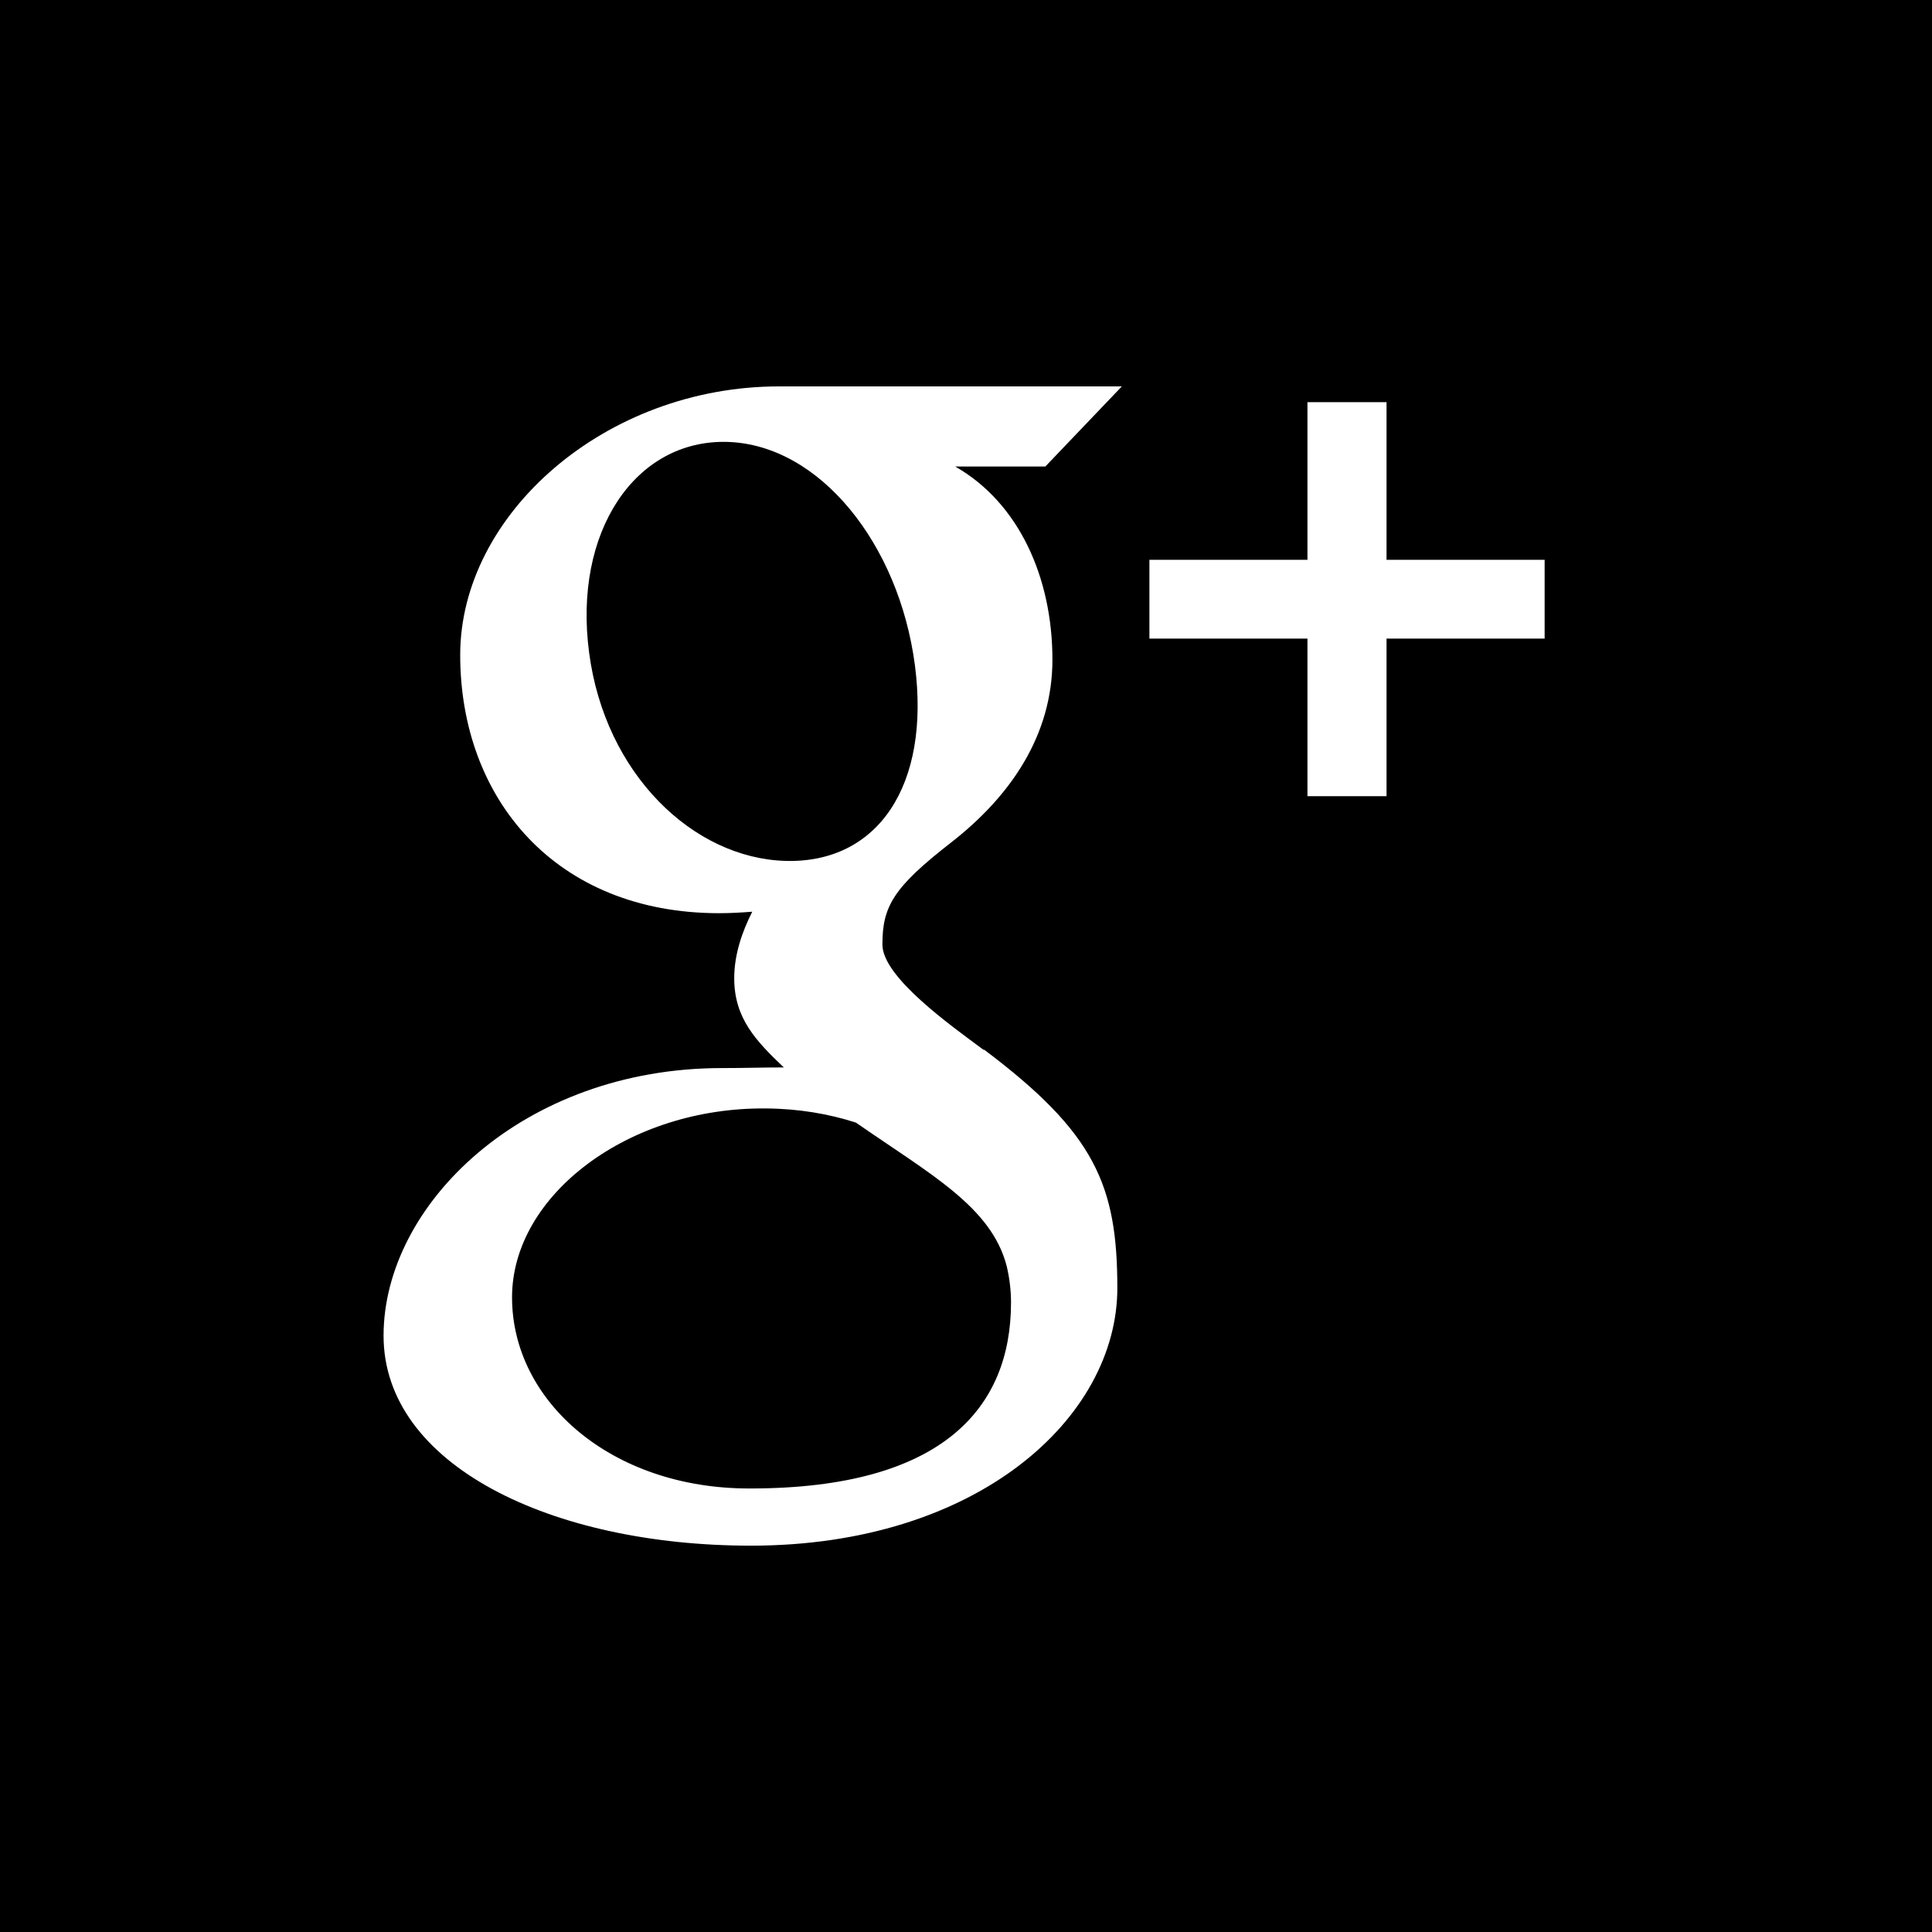
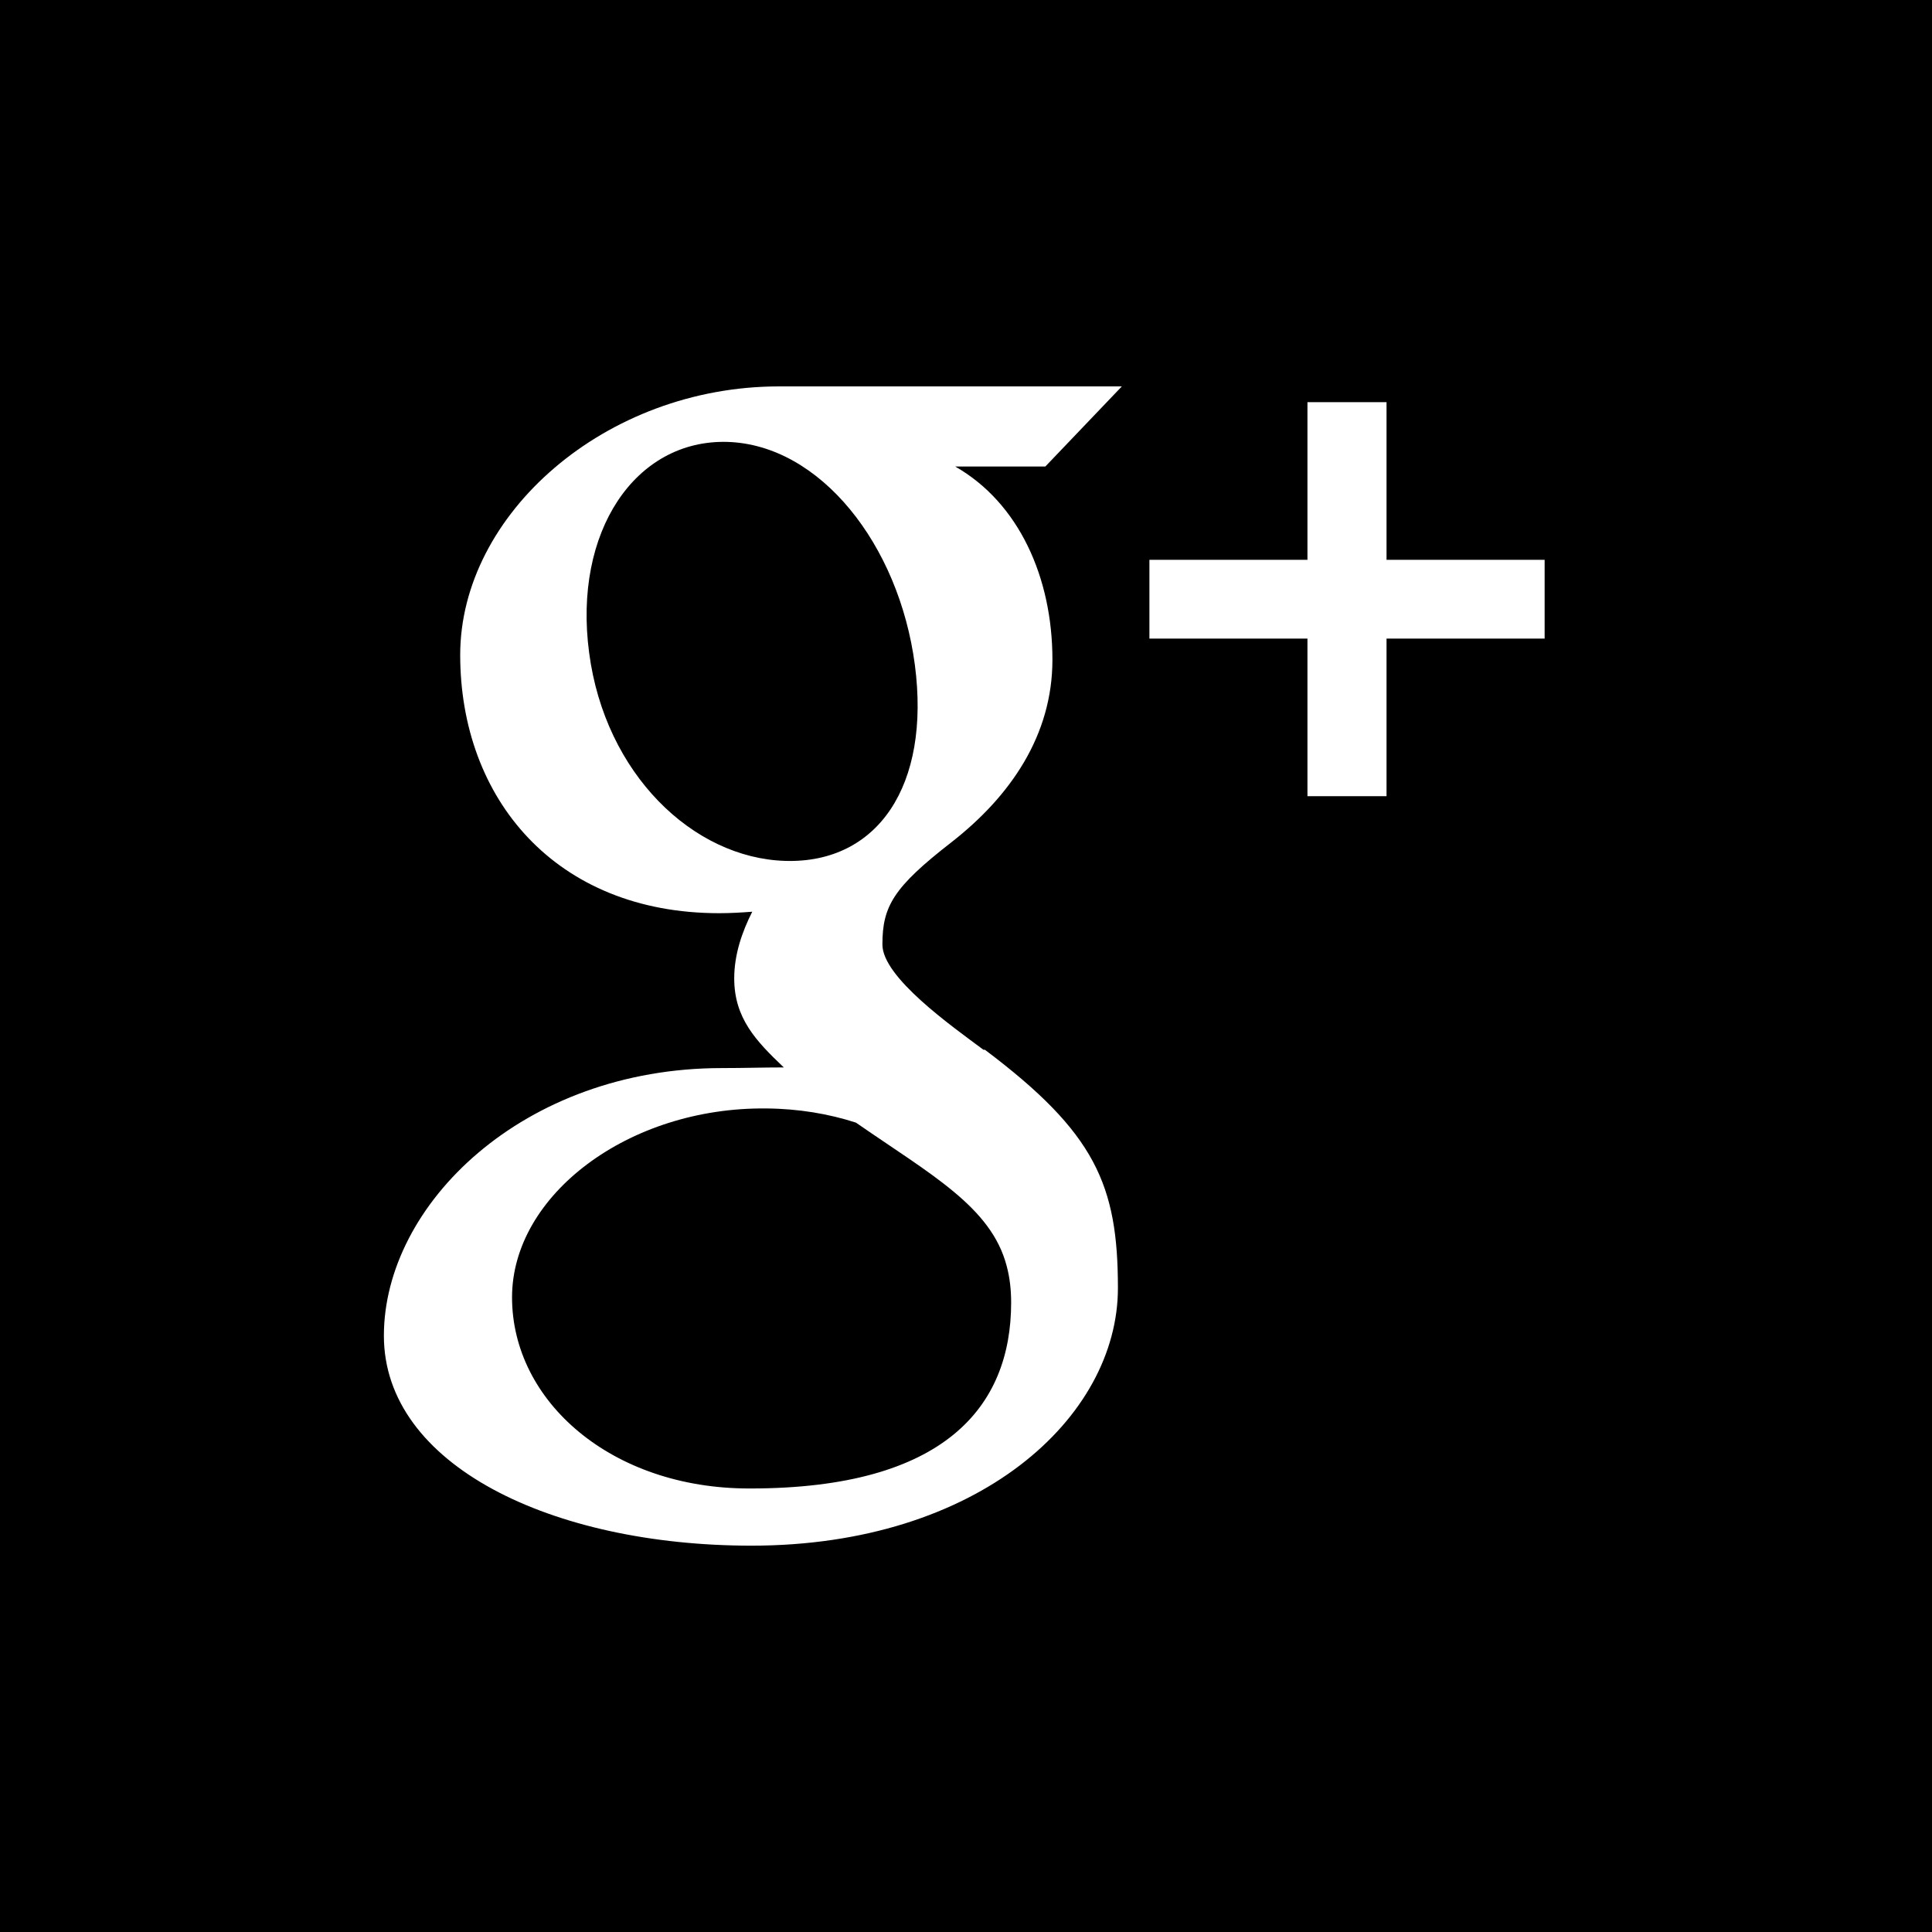
<svg xmlns="http://www.w3.org/2000/svg" viewBox="0 0 30 30" style="background-color:#ffffff00" width="30" height="30">
  <path d="M-.074 0H30v30H-.074z" />
-   <path d="M23.985 8.693H21.53V6.245h-1.228v2.448h-2.454v1.223h2.454v2.447h1.228V9.916h2.455V8.693zM15.27 16.3c-.494-.368-1.568-1.125-1.568-1.633 0-.594.17-.888 1.07-1.587.92-.718 1.57-1.663 1.57-2.836 0-1.278-.522-2.437-1.51-3h1.4L17.42 6h-5.322c-2.7 0-4.952 1.985-4.952 4.17 0 2.23 1.48 4.01 4.02 4.01.176 0 .348-.01.515-.023-.16.316-.28.667-.28 1.035 0 .62.34.974.77 1.383-.32 0-.63.01-.96.01-3.09 0-5.255 2.12-5.255 4.156 0 2.01 2.61 3.26 5.704 3.26 3.523 0 5.69-1.99 5.69-4 0-1.6-.35-2.41-2.066-3.7zm-3.076-2.932c-1.436-.043-2.8-1.355-3.046-3.233-.25-1.877.715-3.314 2.148-3.273 1.434.044 2.662 1.585 2.91 3.462.246 1.878-.58 3.086-2.012 3.044zm-.563 9.745c-2.13 0-3.68-1.348-3.68-2.968 0-1.588 1.81-2.957 3.95-2.933.5.004.97.084 1.39.22 1.16.805 2.1 1.307 2.34 2.224.044.185.068.376.068.57 0 1.622-1.046 2.887-4.05 2.887z" fill="#fff" />
+   <path d="M23.985 8.693H21.53V6.245h-1.228v2.448h-2.454v1.223h2.454v2.447h1.228V9.916h2.455V8.693zM15.27 16.3c-.494-.368-1.568-1.125-1.568-1.633 0-.594.17-.888 1.07-1.587.92-.718 1.57-1.663 1.57-2.836 0-1.278-.522-2.437-1.51-3h1.4L17.42 6h-5.322c-2.7 0-4.952 1.985-4.952 4.17 0 2.23 1.48 4.01 4.02 4.01.176 0 .348-.01.515-.023-.16.316-.28.667-.28 1.035 0 .62.34.974.77 1.383-.32 0-.63.01-.96.01-3.09 0-5.25 2.12-5.25 4.156 0 2.01 2.61 3.26 5.708 3.26 3.524 0 5.69-1.99 5.69-4 0-1.6-.35-2.41-2.065-3.7zm-3.076-2.932c-1.436-.043-2.8-1.355-3.046-3.233-.25-1.877.715-3.314 2.148-3.273 1.434.044 2.662 1.585 2.91 3.462.246 1.878-.58 3.086-2.012 3.044zm-.563 9.745c-2.13 0-3.68-1.348-3.68-2.968 0-1.588 1.81-2.957 3.95-2.933.5.004.97.084 1.39.22 1.16.805 2.1 1.307 2.34 2.224.05.185.07.376.07.57 0 1.622-1.04 2.887-4.05 2.887z" fill="#fff" />
</svg>
